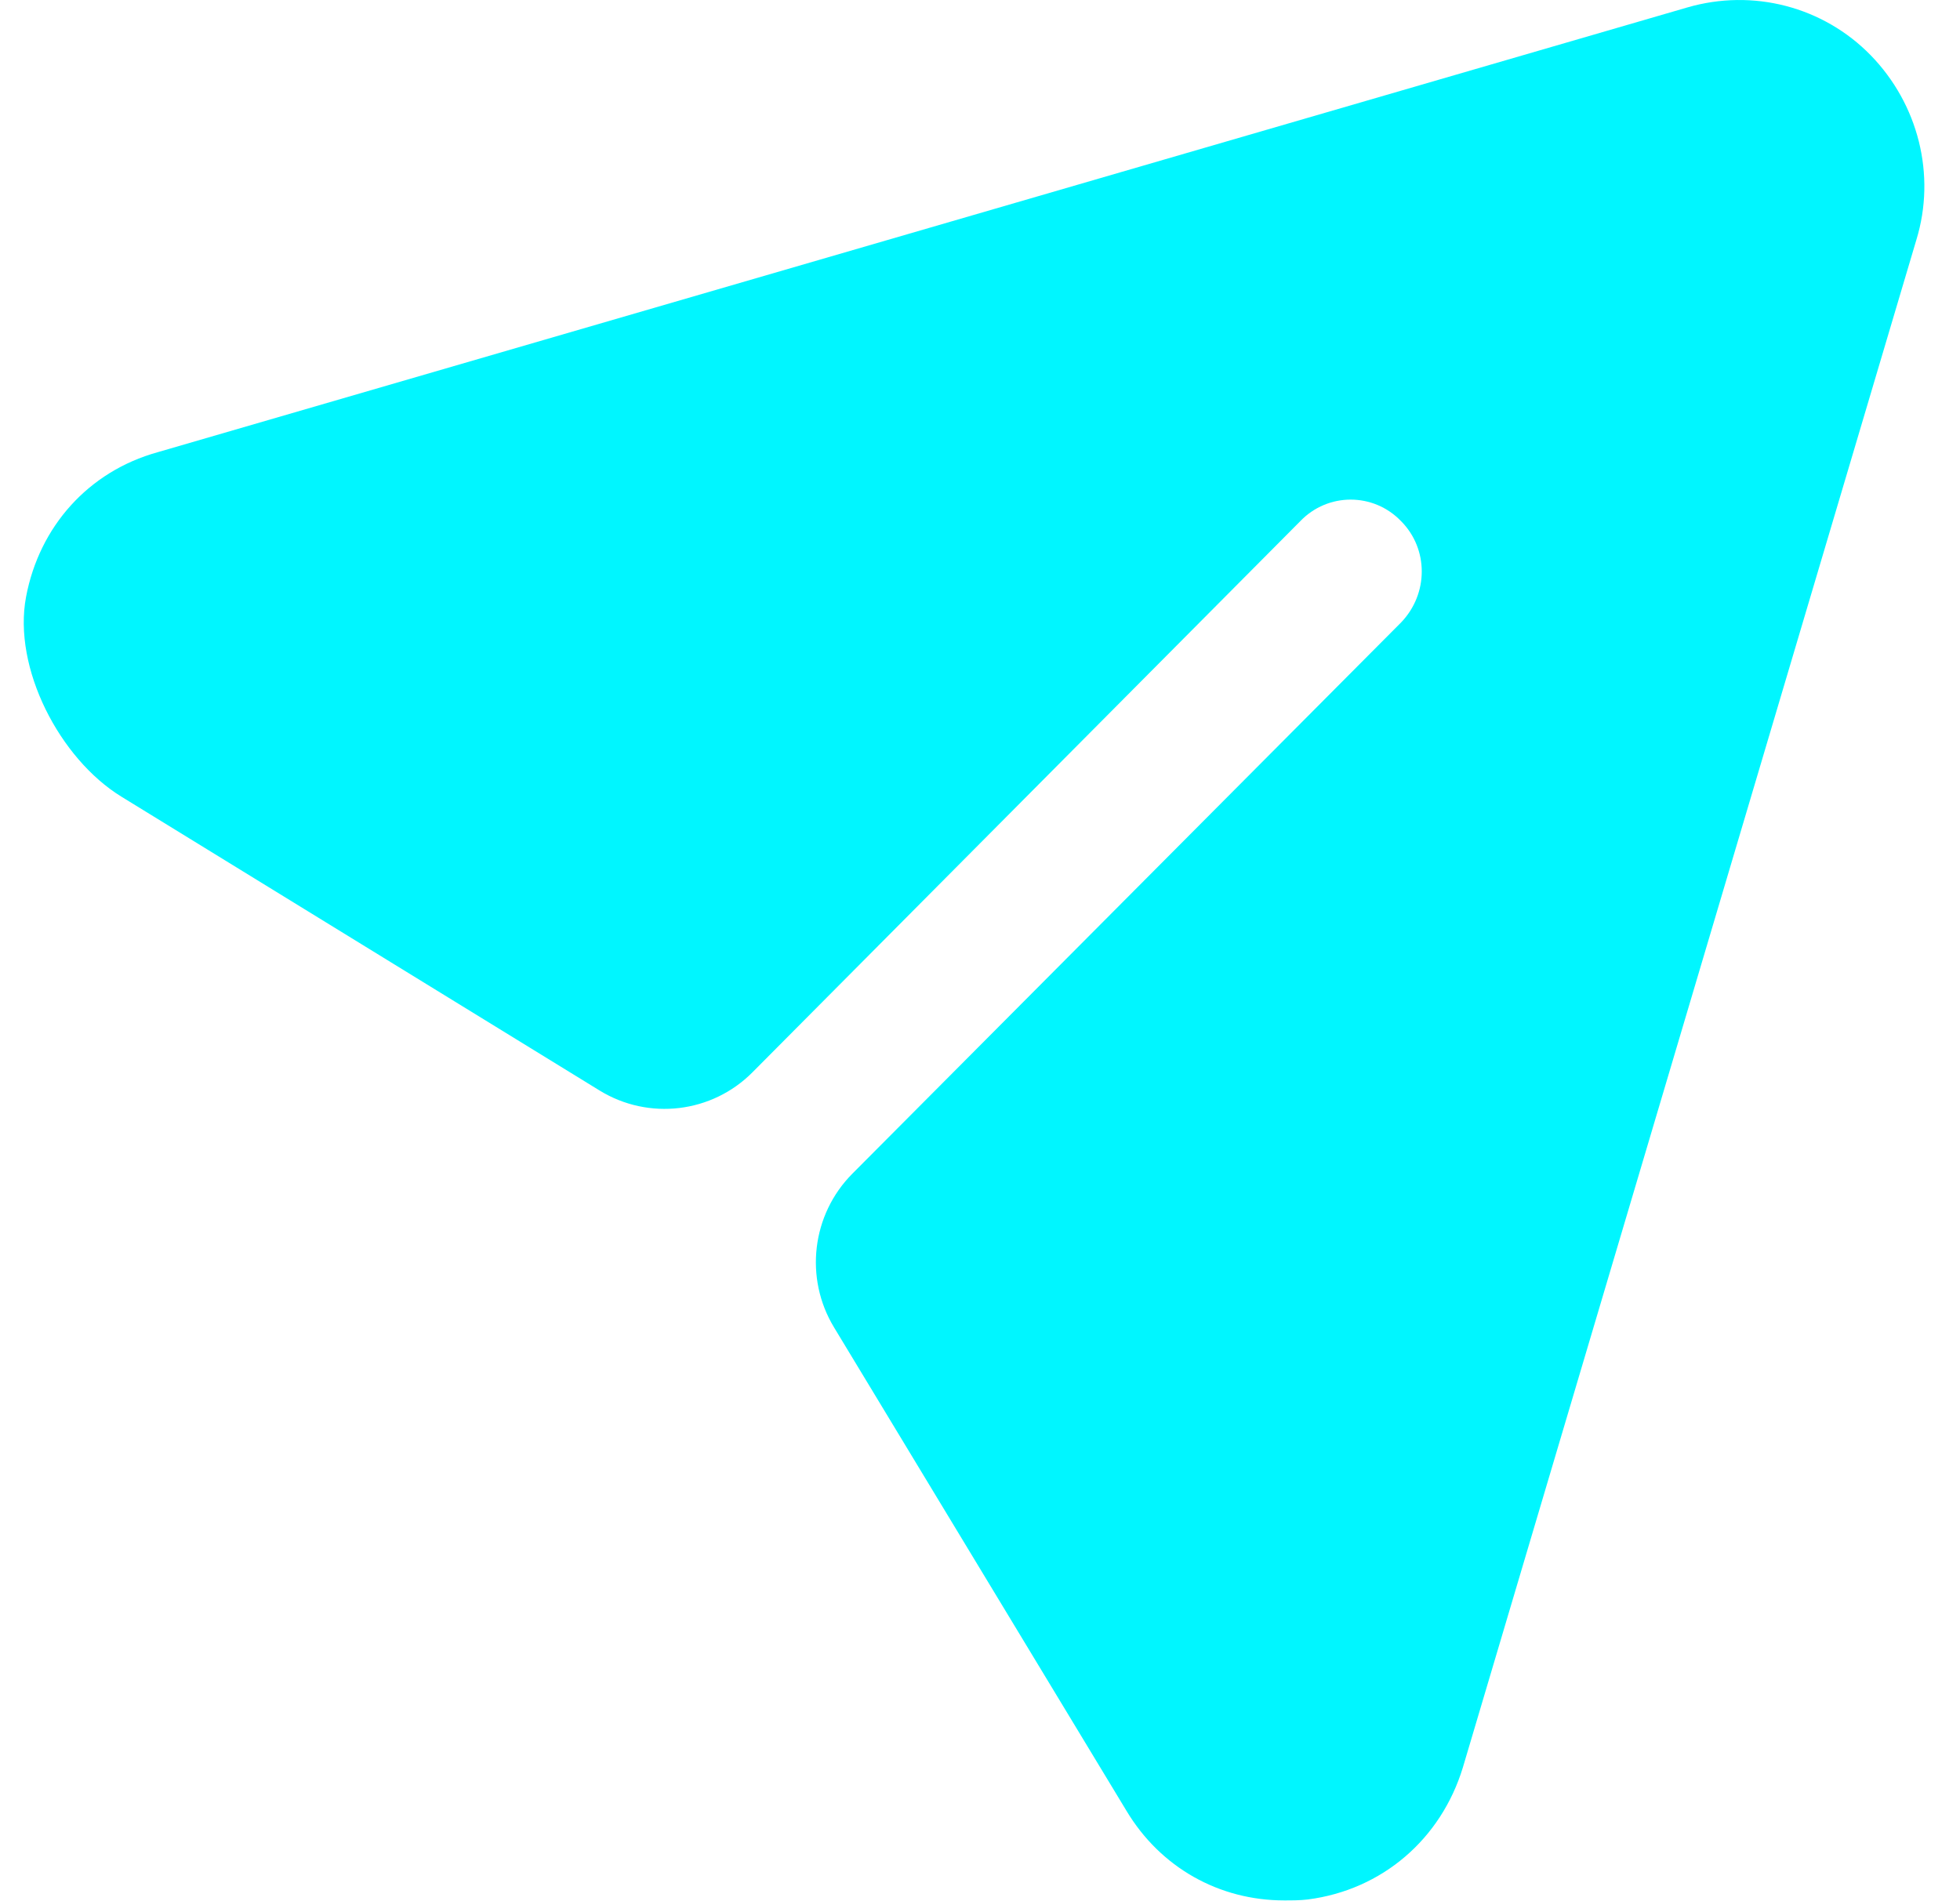
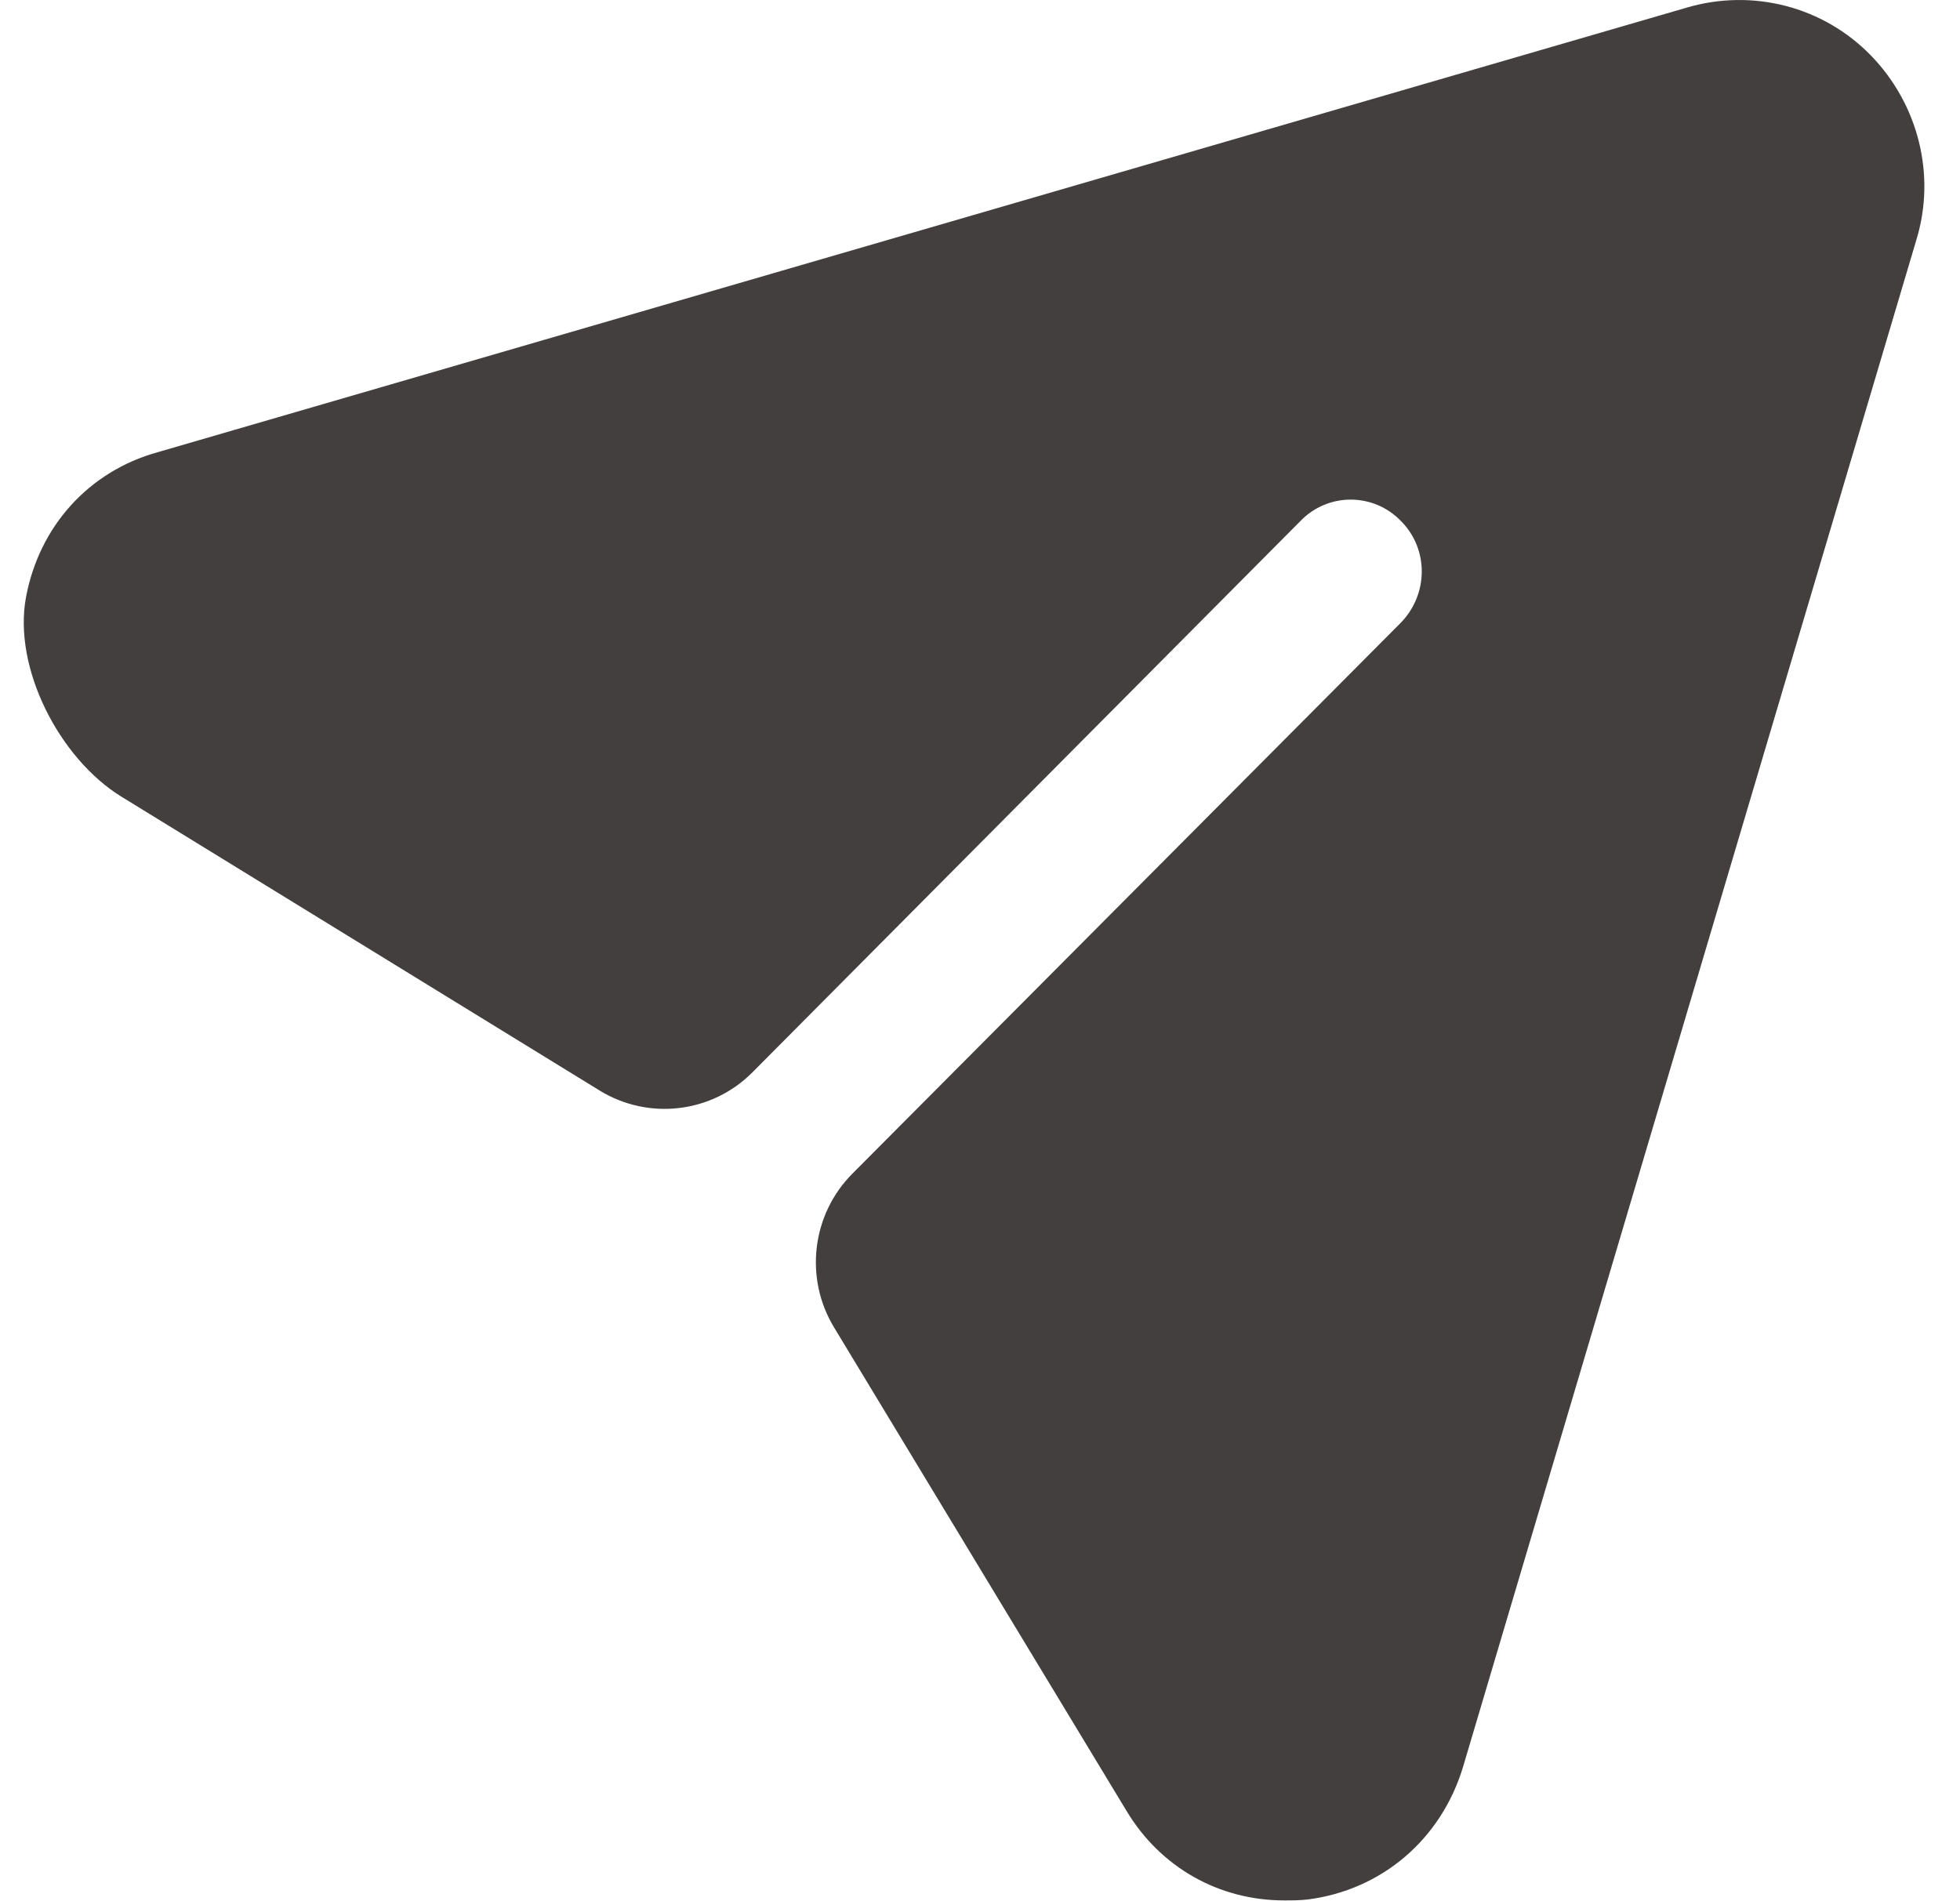
<svg xmlns="http://www.w3.org/2000/svg" width="33" height="32" viewBox="0 0 33 32" fill="none">
-   <path d="M31.497 0.931C30.696 0.11 29.512 -0.196 28.407 0.126L2.653 7.615C1.488 7.939 0.662 8.868 0.439 10.049C0.212 11.25 1.006 12.776 2.043 13.414L10.096 18.363C10.922 18.87 11.988 18.743 12.671 18.054L21.893 8.775C22.357 8.292 23.125 8.292 23.589 8.775C24.054 9.242 24.054 9.999 23.589 10.482L14.352 19.762C13.667 20.45 13.539 21.521 14.043 22.352L18.963 30.486C19.54 31.452 20.532 32 21.621 32C21.749 32 21.893 32 22.021 31.984C23.269 31.823 24.262 30.969 24.63 29.761L32.265 4.04C32.601 2.944 32.297 1.753 31.497 0.931" fill="#00F6FF" />
+   <path d="M31.497 0.931C30.696 0.11 29.512 -0.196 28.407 0.126L2.653 7.615C1.488 7.939 0.662 8.868 0.439 10.049C0.212 11.25 1.006 12.776 2.043 13.414L10.096 18.363C10.922 18.87 11.988 18.743 12.671 18.054L21.893 8.775C22.357 8.292 23.125 8.292 23.589 8.775C24.054 9.242 24.054 9.999 23.589 10.482L14.352 19.762C13.667 20.45 13.539 21.521 14.043 22.352L18.963 30.486C19.54 31.452 20.532 32 21.621 32C21.749 32 21.893 32 22.021 31.984C23.269 31.823 24.262 30.969 24.63 29.761L32.265 4.04C32.601 2.944 32.297 1.753 31.497 0.931" fill="#433f3f" />
</svg>
